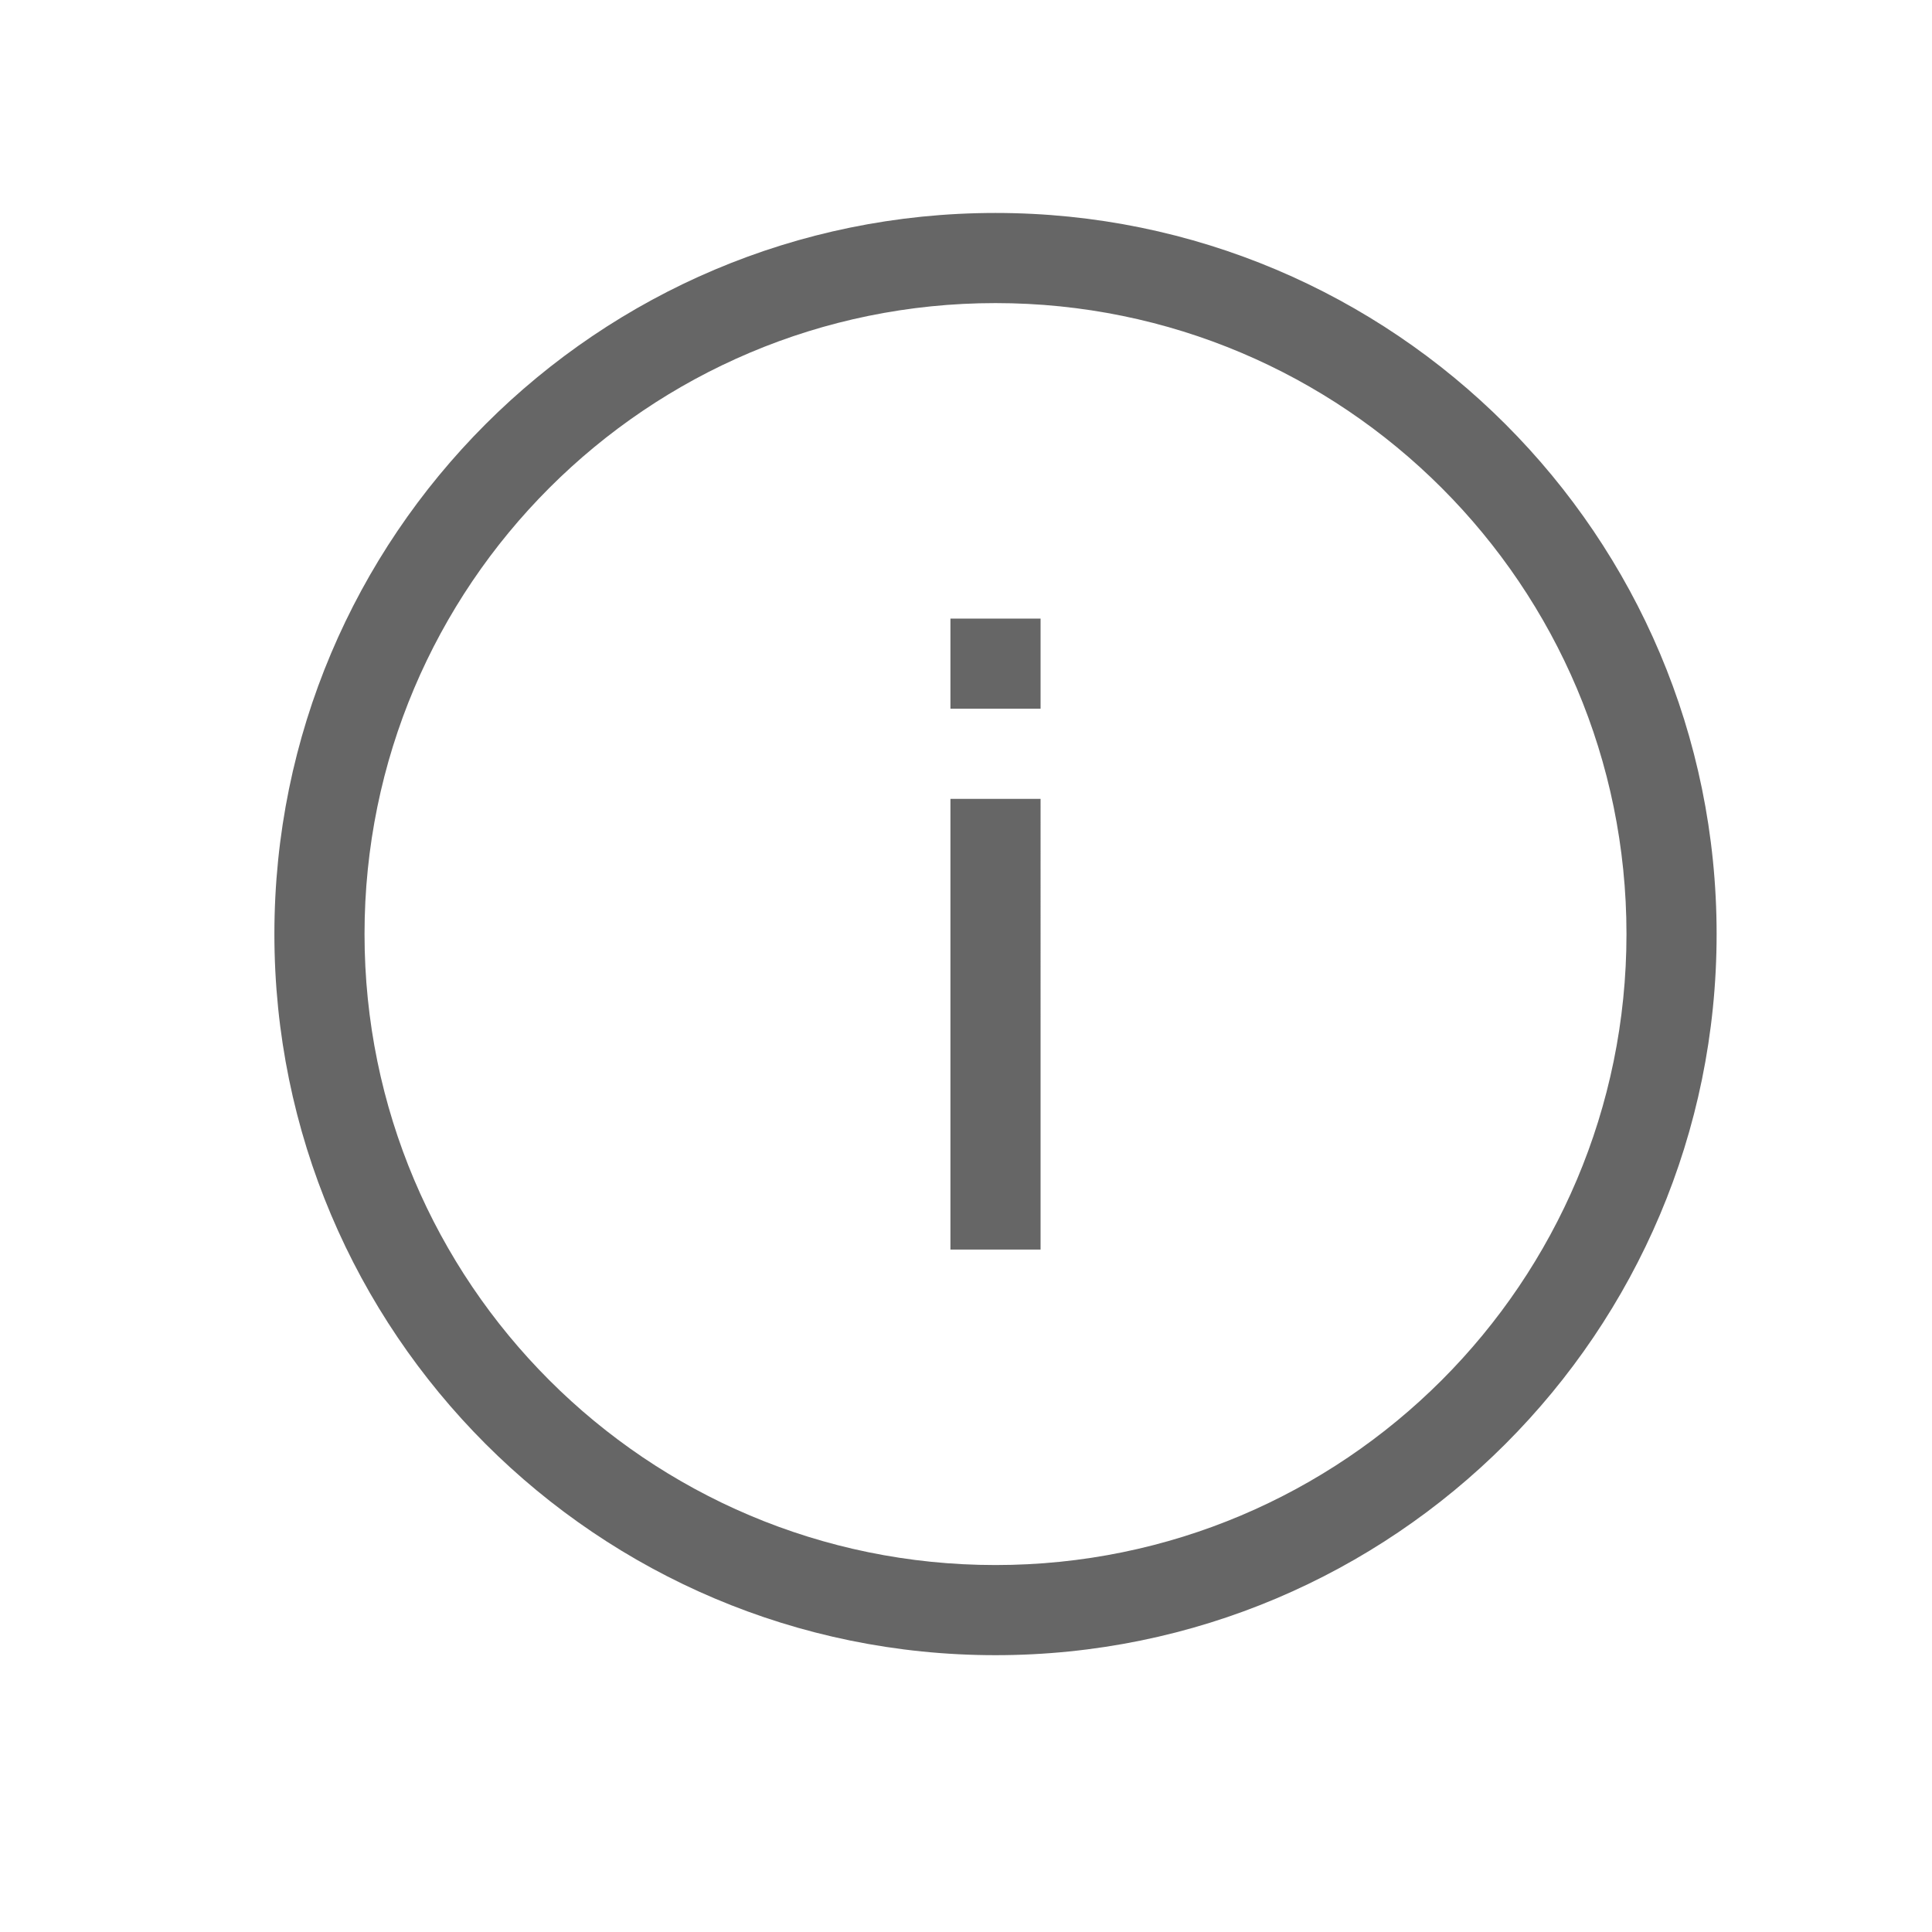
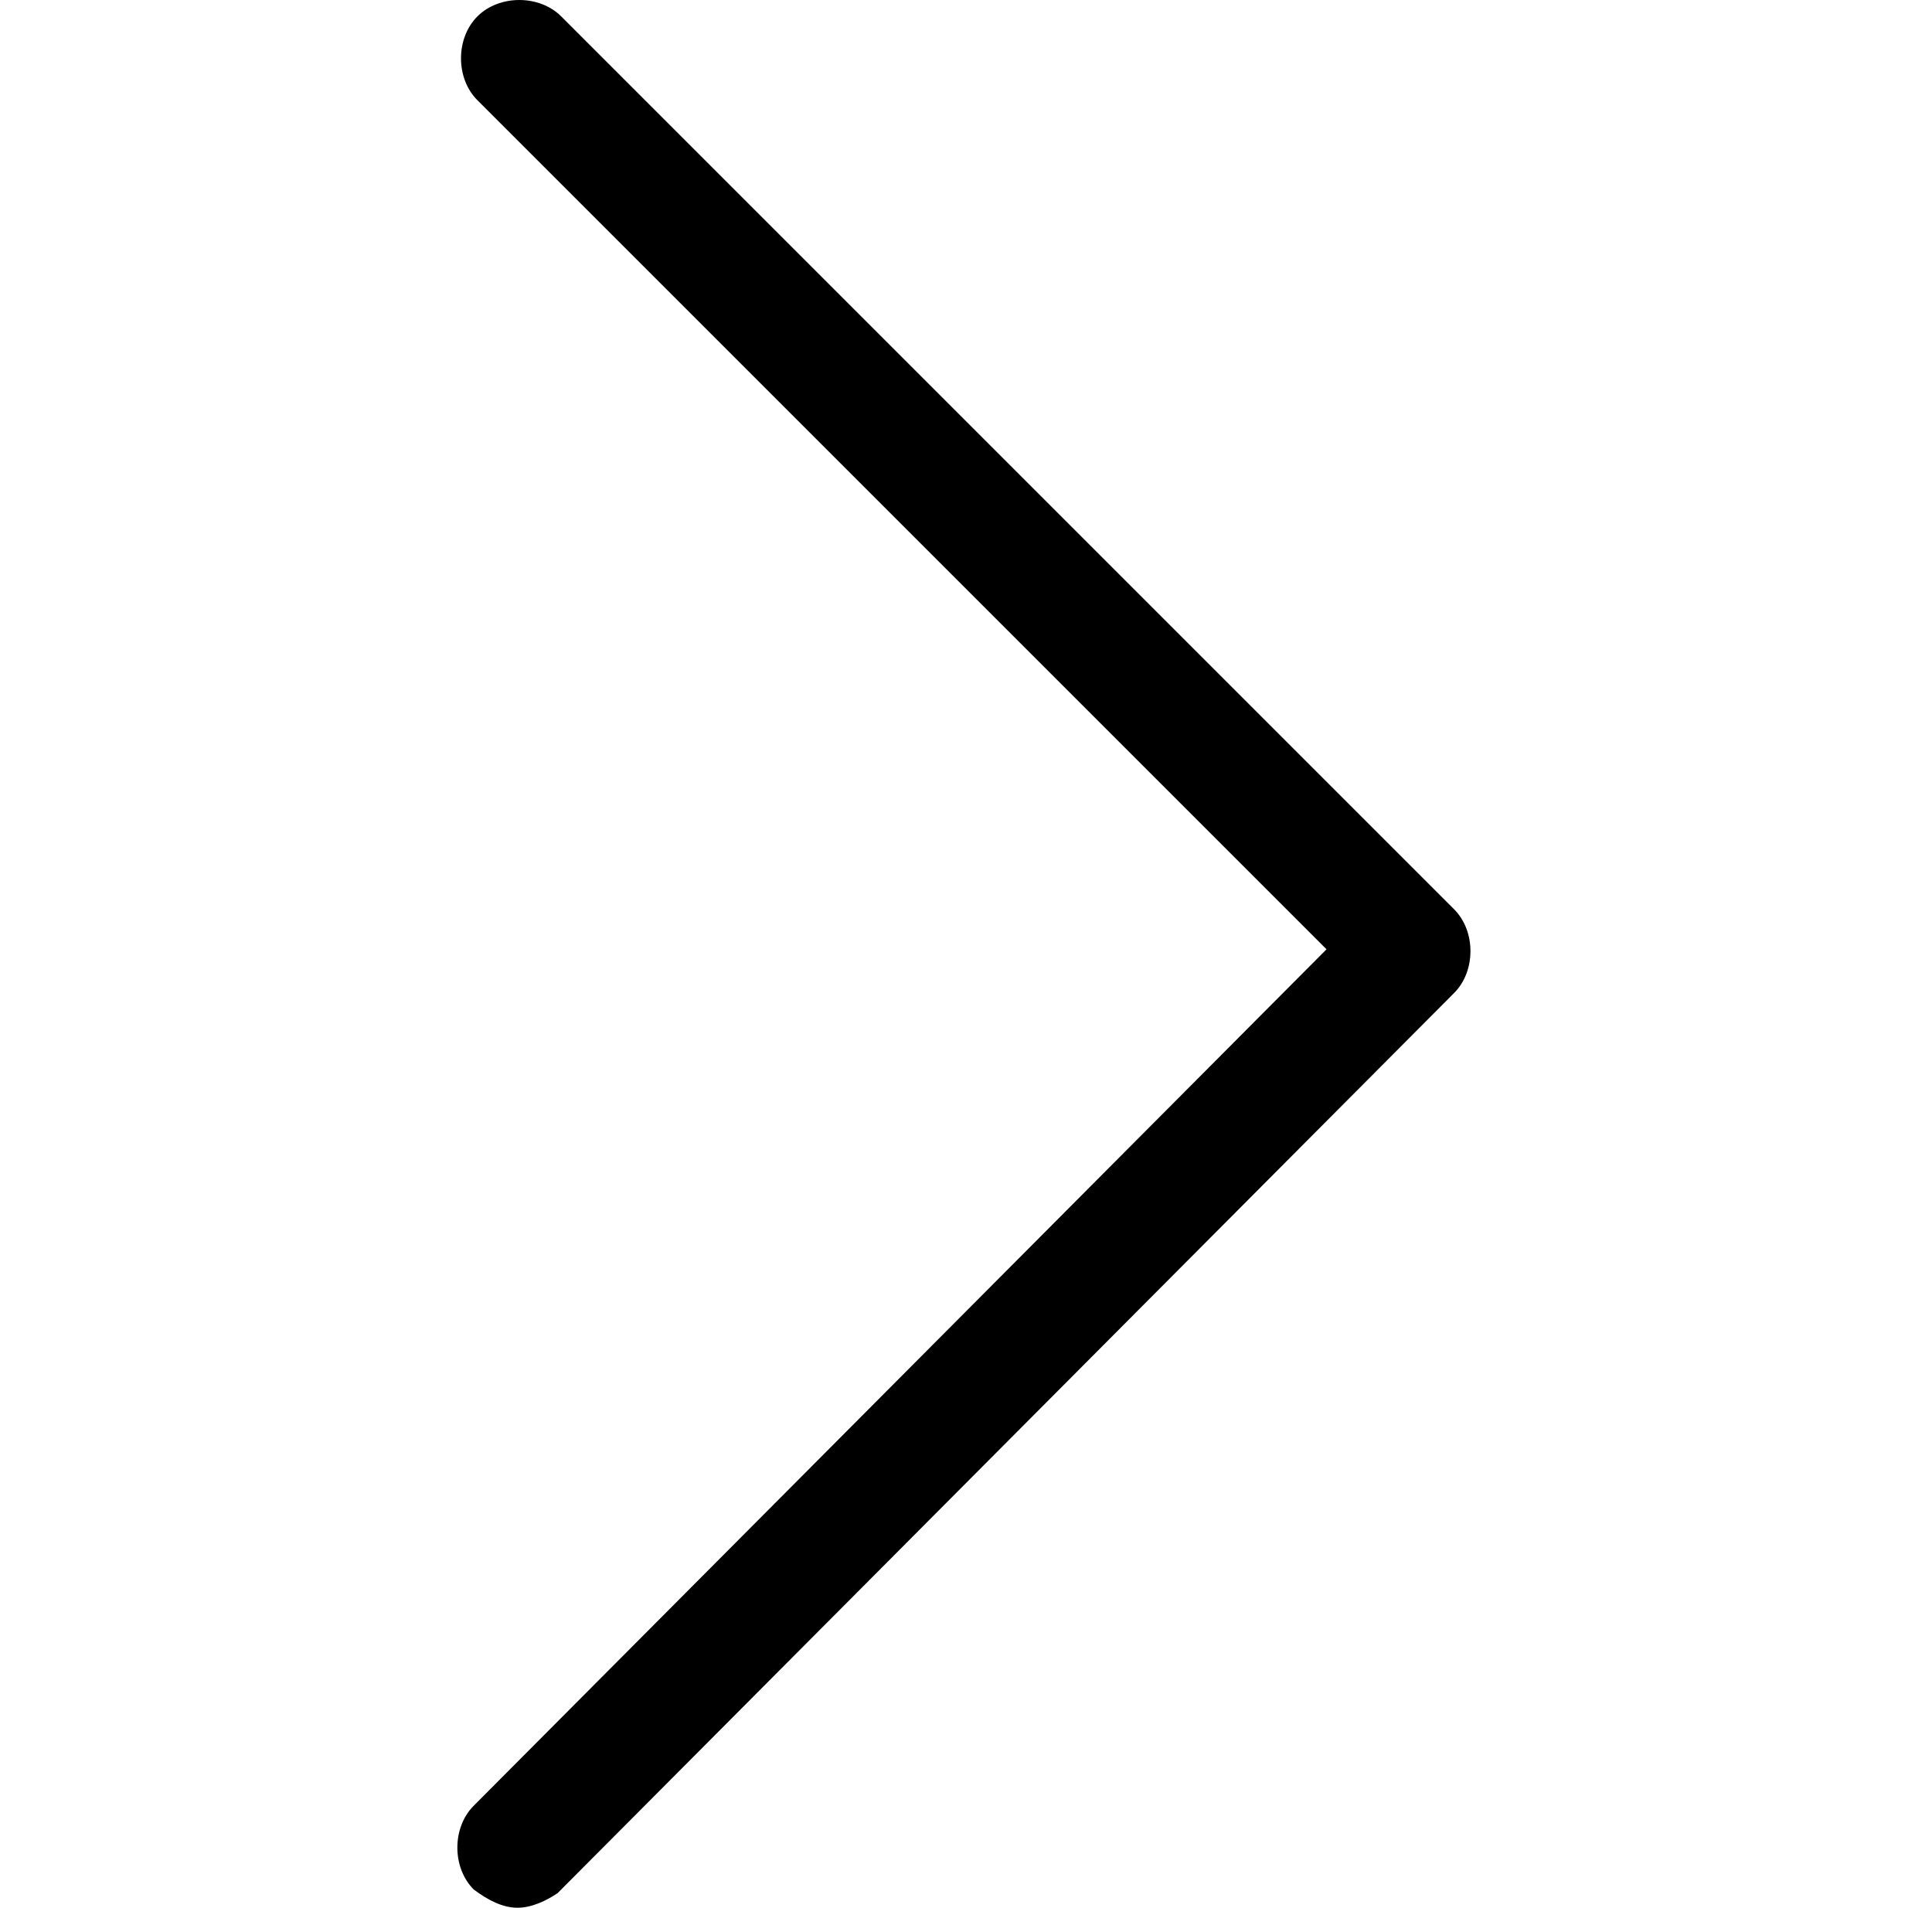
- <svg xmlns="http://www.w3.org/2000/svg" t="1789313679422" class="icon" viewBox="0 0 1024 1024" version="1.1" p-id="66530" width="200" height="200">
-   <path d="M527.637 877.28c211.095 0 382.206-171.123 382.206-382.205 0-211.08-171.11-382.204-382.205-382.204-211.096 0-382.205 171.123-382.205 382.204S316.542 877.28 527.637 877.28zM527.638 160.646c184.687 0 334.429 149.73 334.429 334.429-0.001 184.699-149.742 334.43-334.43 334.43-184.686-0.001-334.429-149.732-334.429-334.43C193.207 310.378 342.949 160.646 527.638 160.646zM551.526 423.413l-47.777 0 0 238.878 47.776 0L551.526 423.413zM551.526 327.862l-47.777 0 0 47.776 47.777 0L551.526 327.862z" fill="#666666" p-id="66531" />
+ <svg xmlns="http://www.w3.org/2000/svg" t="1789364851522" class="icon" viewBox="0 0 1037 1024" version="1.1" p-id="71498" width="202.539" height="200">
+   <path d="M277.761 1024c-7.824 0-15.649-3.912-23.473-9.78-11.736-11.736-11.736-33.253 0-44.989l457.719-459.675-455.763-455.763c-11.736-11.736-11.736-33.253 0-44.989s33.253-11.736 44.989 0l479.236 479.236c11.736 11.736 11.736 33.253 0 44.989l-481.192 483.148C293.41 1020.088 285.585 1024 277.761 1024z" p-id="71499" />
</svg>
